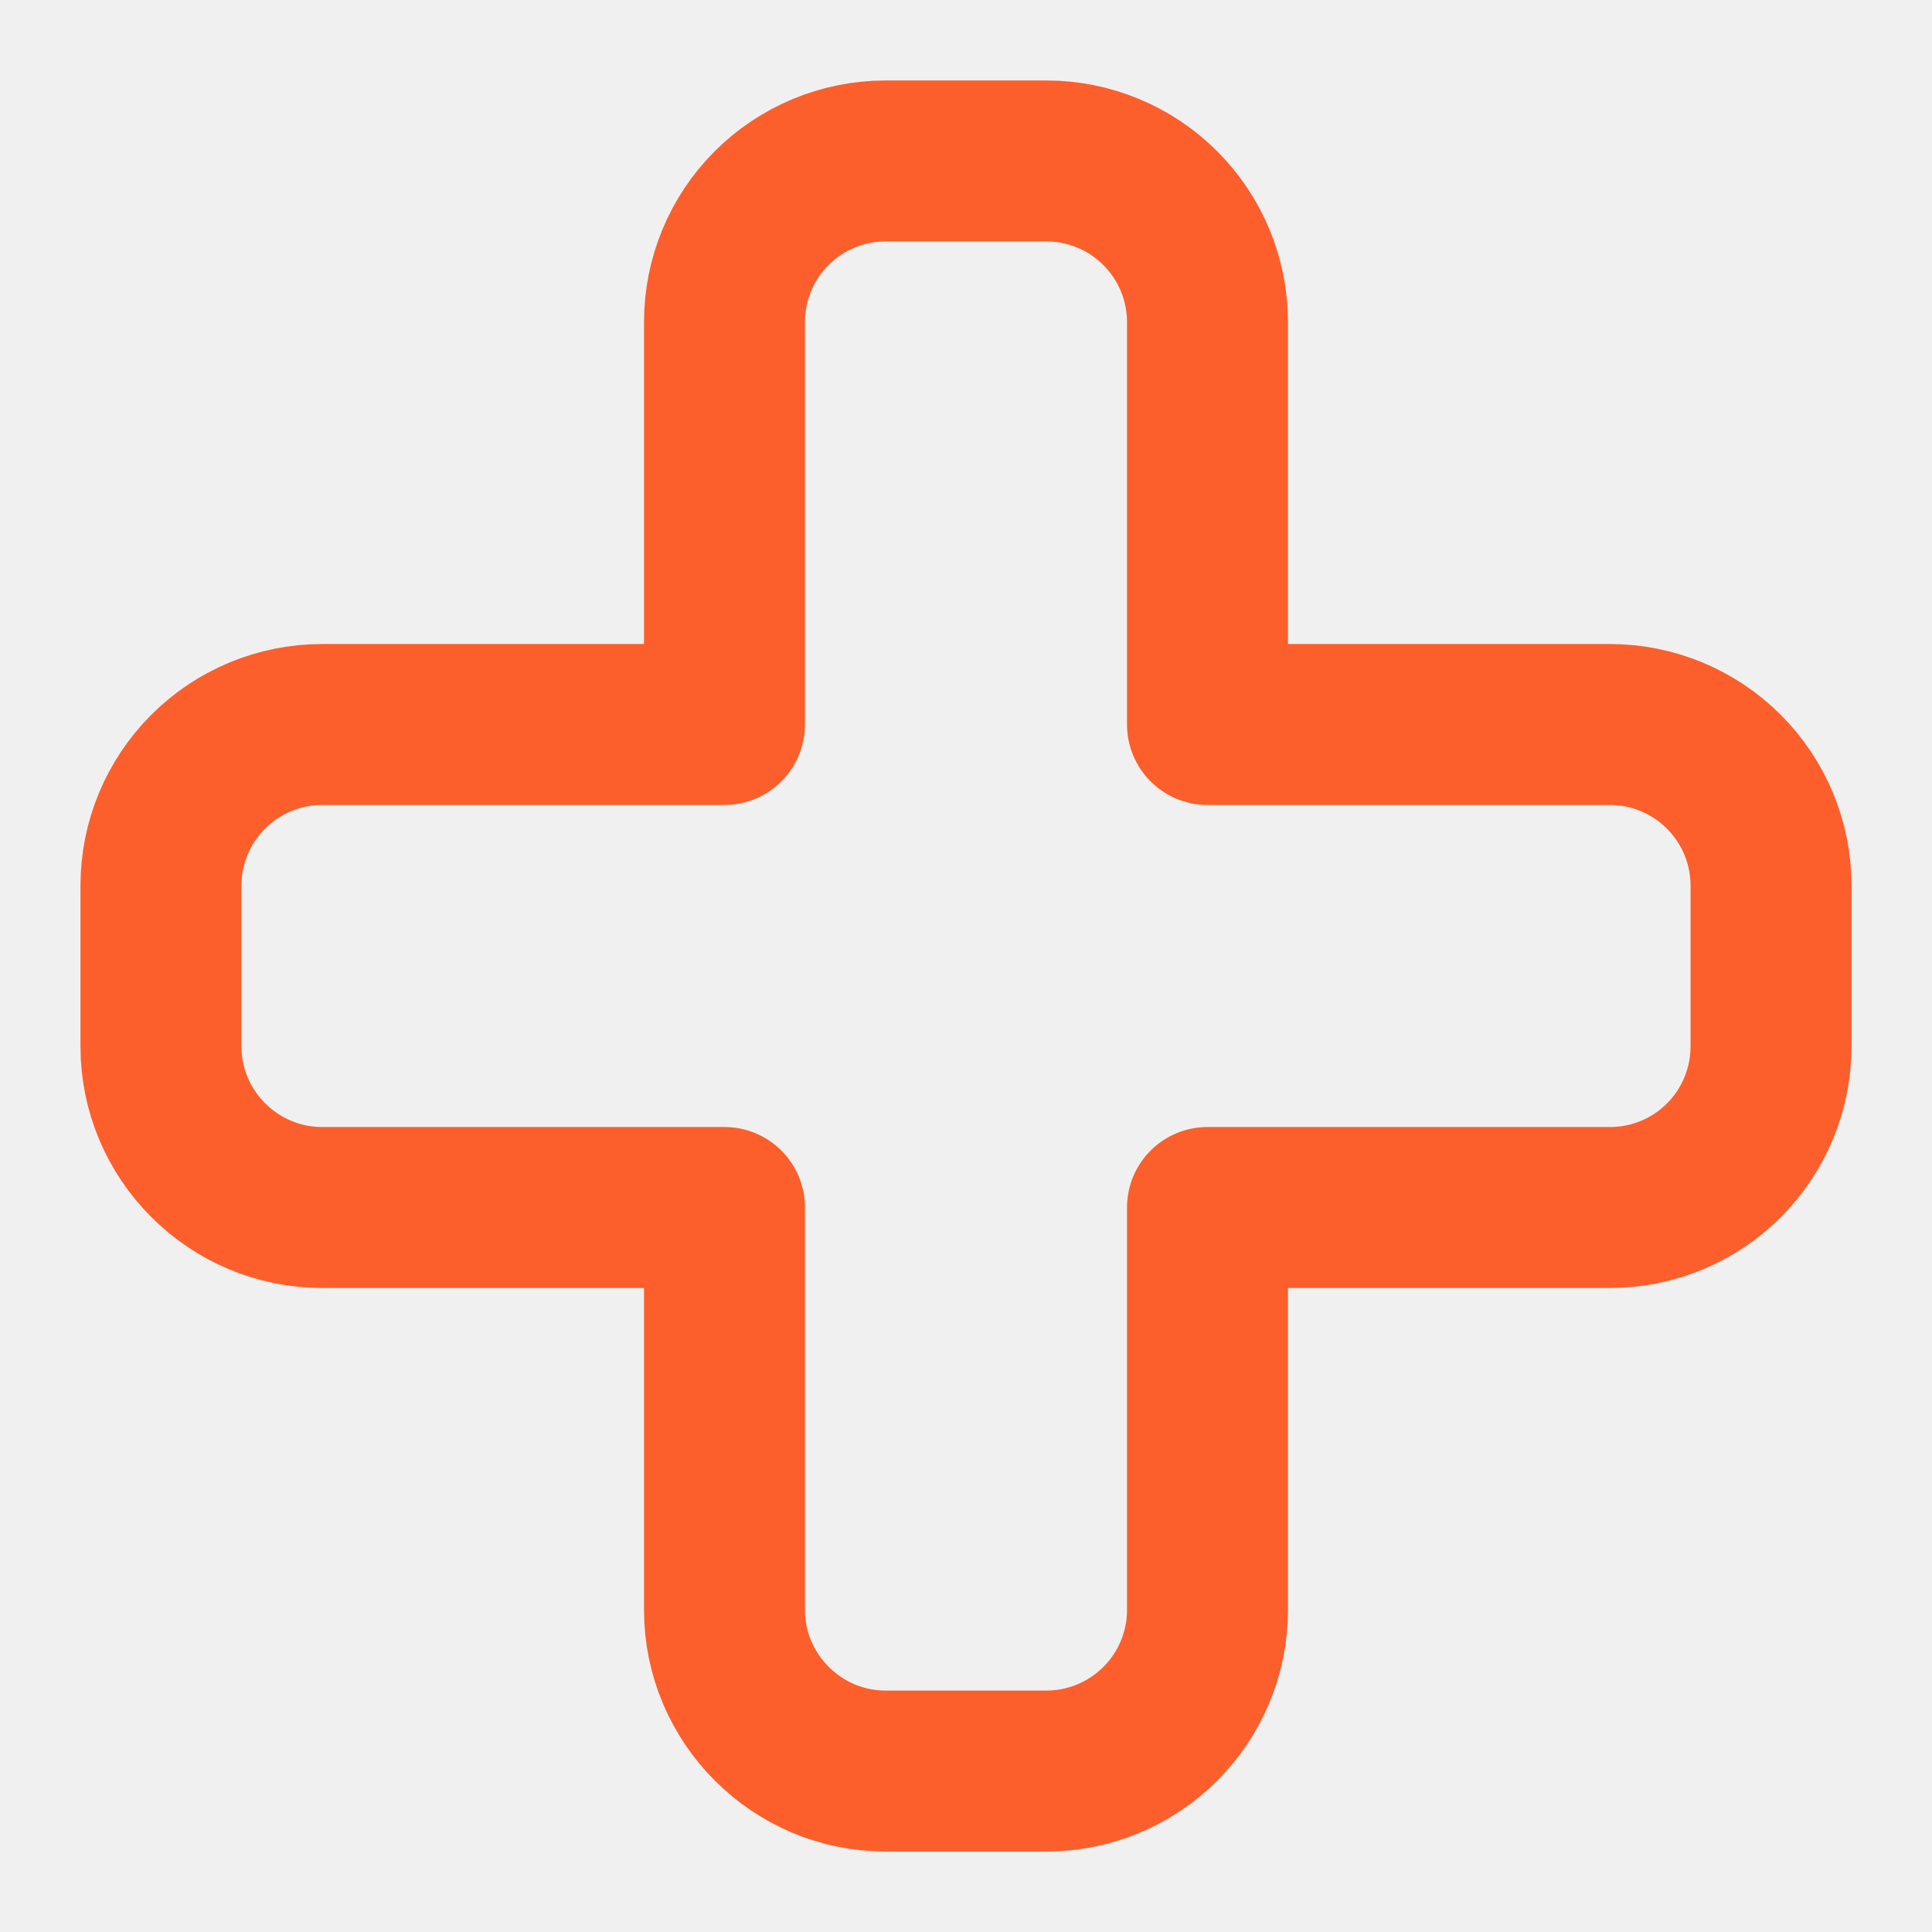
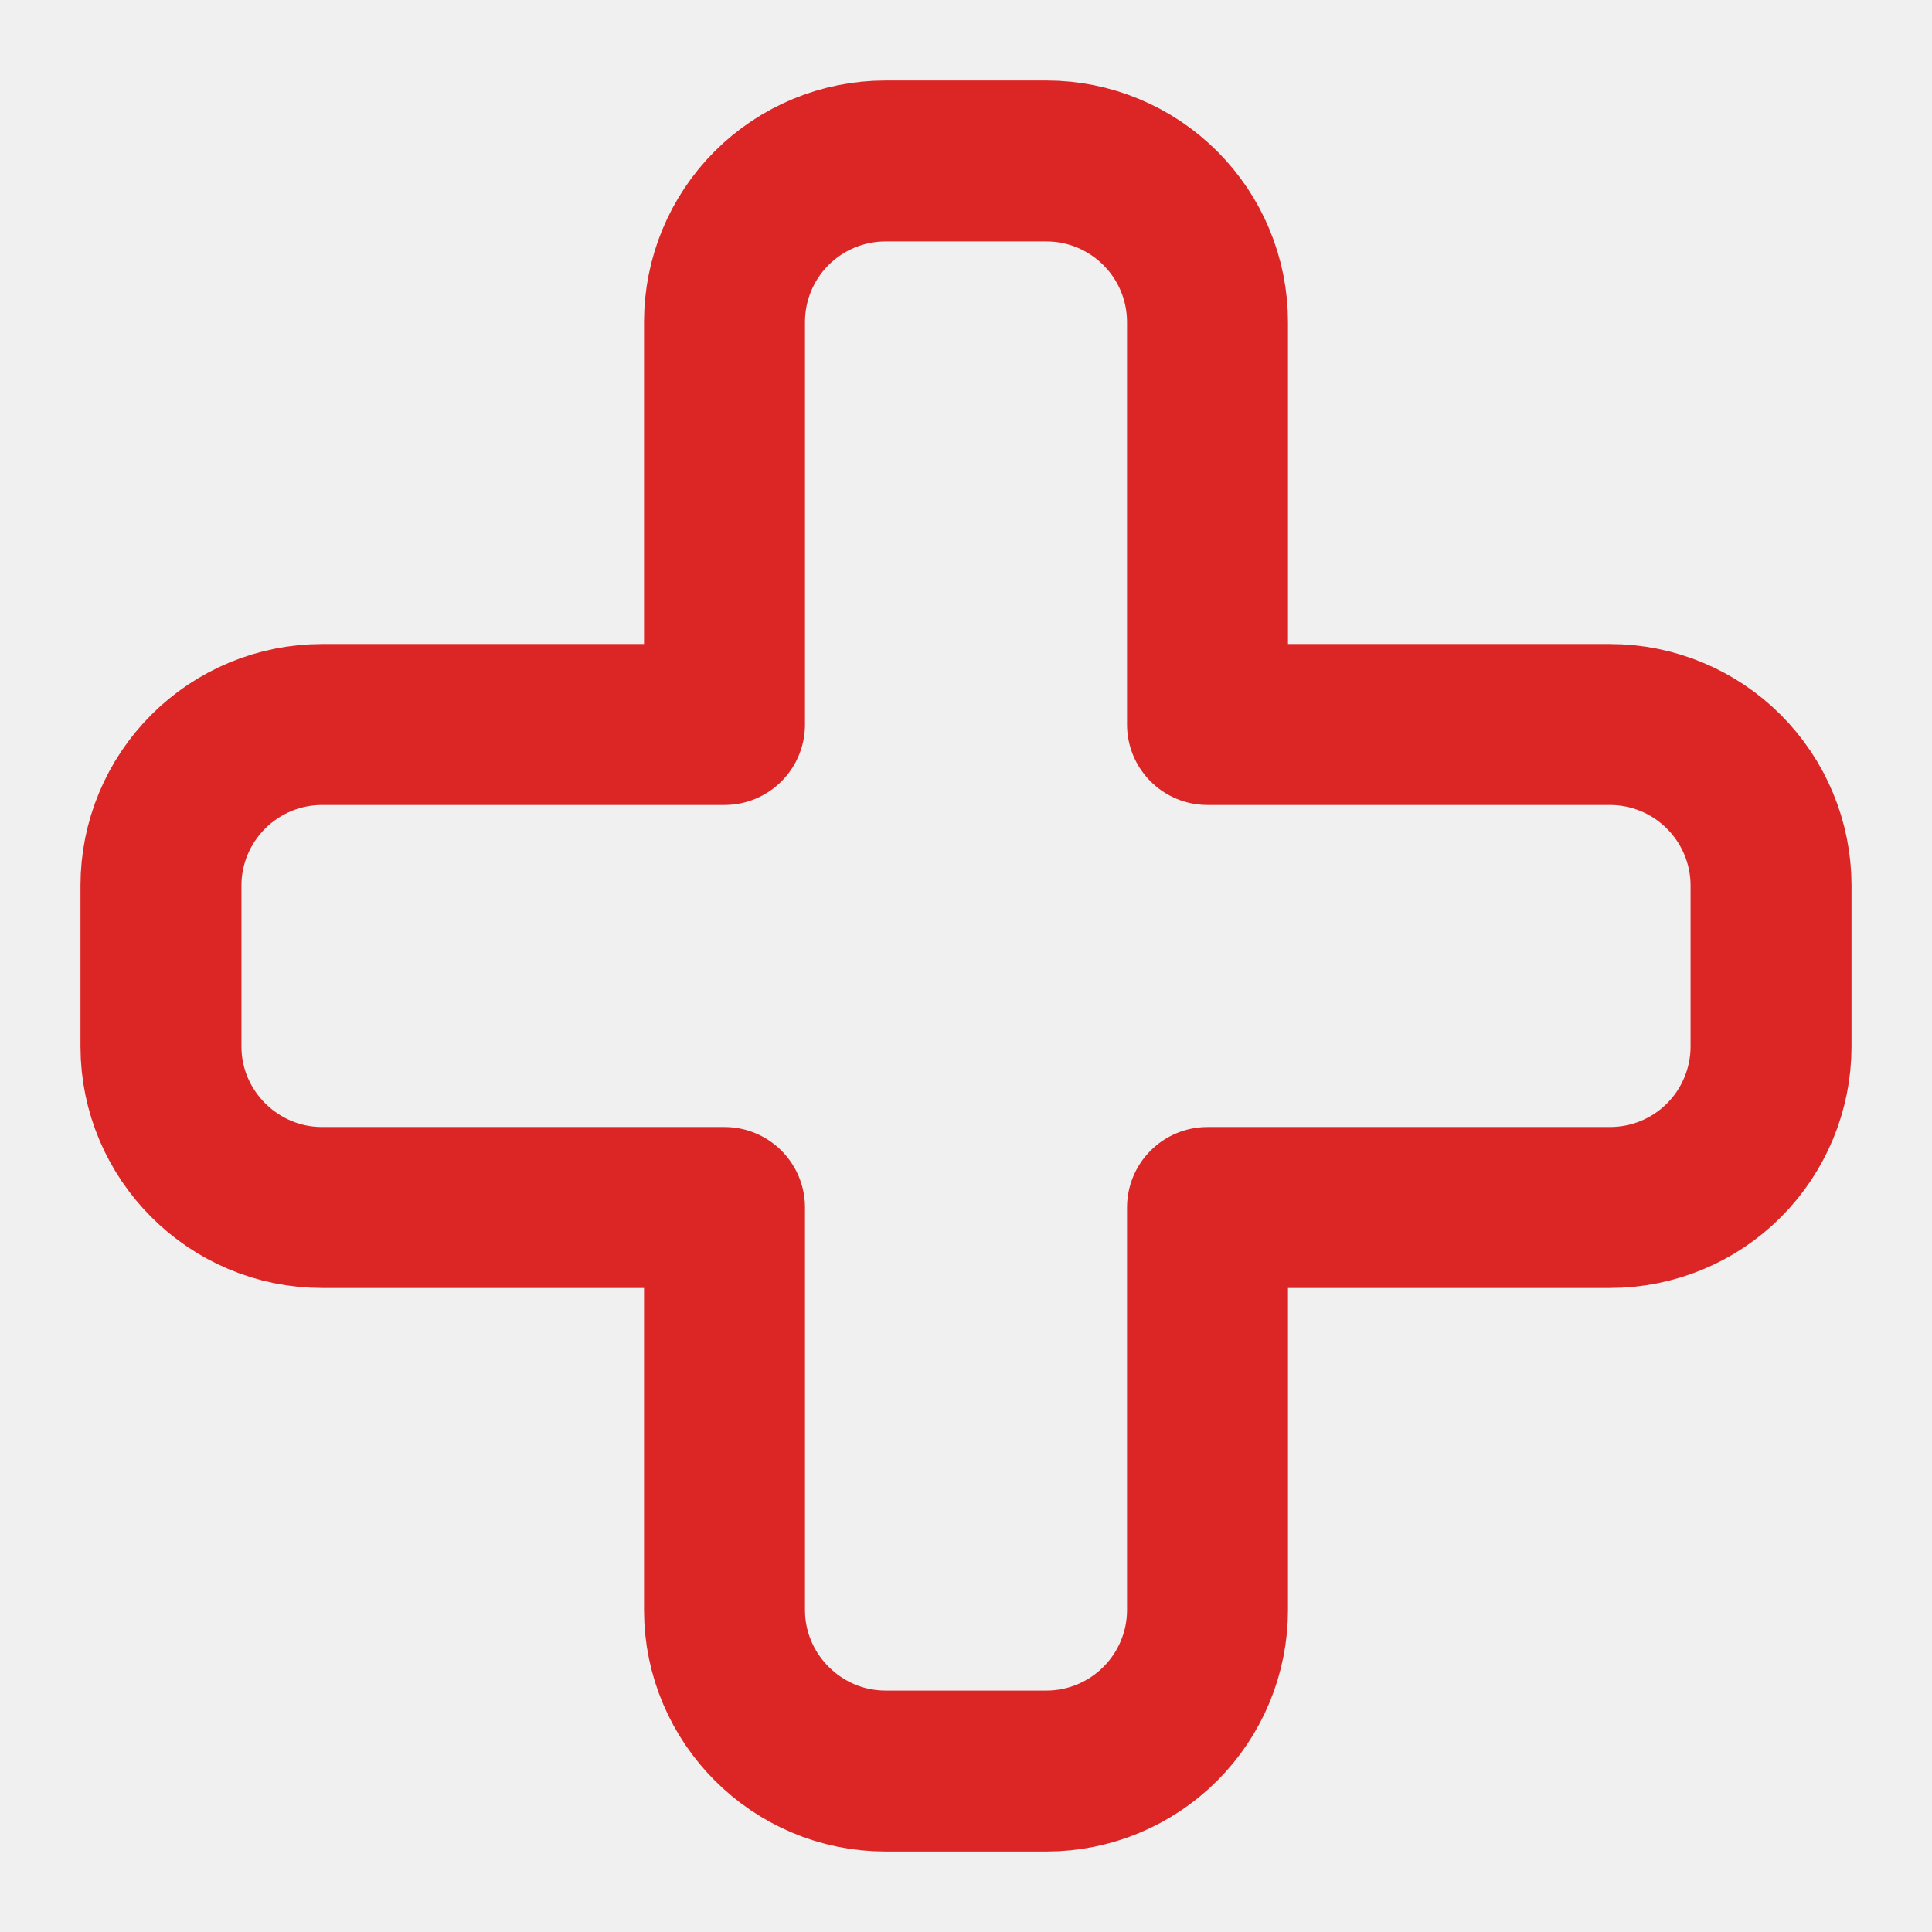
<svg xmlns="http://www.w3.org/2000/svg" width="16" height="16" viewBox="0 0 16 16" fill="none">
  <g clip-path="url(#clip0_6053_563)">
-     <path d="M7.333 1.333C6.98 1.333 6.64 1.474 6.39 1.724C6.14 1.974 6 2.313 6 2.667V6H2.667C2.313 6 1.974 6.141 1.724 6.391C1.474 6.641 1.333 6.98 1.333 7.333V8.667C1.333 9.4 1.933 10 2.667 10H6V13.334C6 14.067 6.6 14.667 7.333 14.667H8.667C9.02 14.667 9.359 14.526 9.609 14.276C9.859 14.026 10 13.687 10 13.334V10H13.333C13.687 10 14.026 9.86 14.276 9.61C14.526 9.36 14.667 9.02 14.667 8.667V7.333C14.667 6.98 14.526 6.641 14.276 6.391C14.026 6.141 13.687 6 13.333 6H10V2.667C10 2.313 9.859 1.974 9.609 1.724C9.359 1.474 9.02 1.333 8.667 1.333H7.333Z" stroke="#FC5F2B" stroke-width="1.333" stroke-linecap="round" stroke-linejoin="round" />
+     <path d="M7.333 1.333C6.98 1.333 6.64 1.474 6.39 1.724C6.14 1.974 6 2.313 6 2.667V6H2.667C2.313 6 1.974 6.141 1.724 6.391C1.474 6.641 1.333 6.98 1.333 7.333V8.667C1.333 9.4 1.933 10 2.667 10H6V13.334C6 14.067 6.6 14.667 7.333 14.667H8.667C9.02 14.667 9.359 14.526 9.609 14.276C9.859 14.026 10 13.687 10 13.334V10H13.333C13.687 10 14.026 9.86 14.276 9.61C14.526 9.36 14.667 9.02 14.667 8.667V7.333C14.667 6.98 14.526 6.641 14.276 6.391C14.026 6.141 13.687 6 13.333 6H10V2.667C10 2.313 9.859 1.974 9.609 1.724C9.359 1.474 9.02 1.333 8.667 1.333H7.333Z" stroke="#dc2626" stroke-width="1.333" stroke-linecap="round" stroke-linejoin="round" />
  </g>
  <defs>
    <clipPath id="clip0_6053_563">
      <rect width="16" height="16" fill="white" />
    </clipPath>
  </defs>
</svg>
